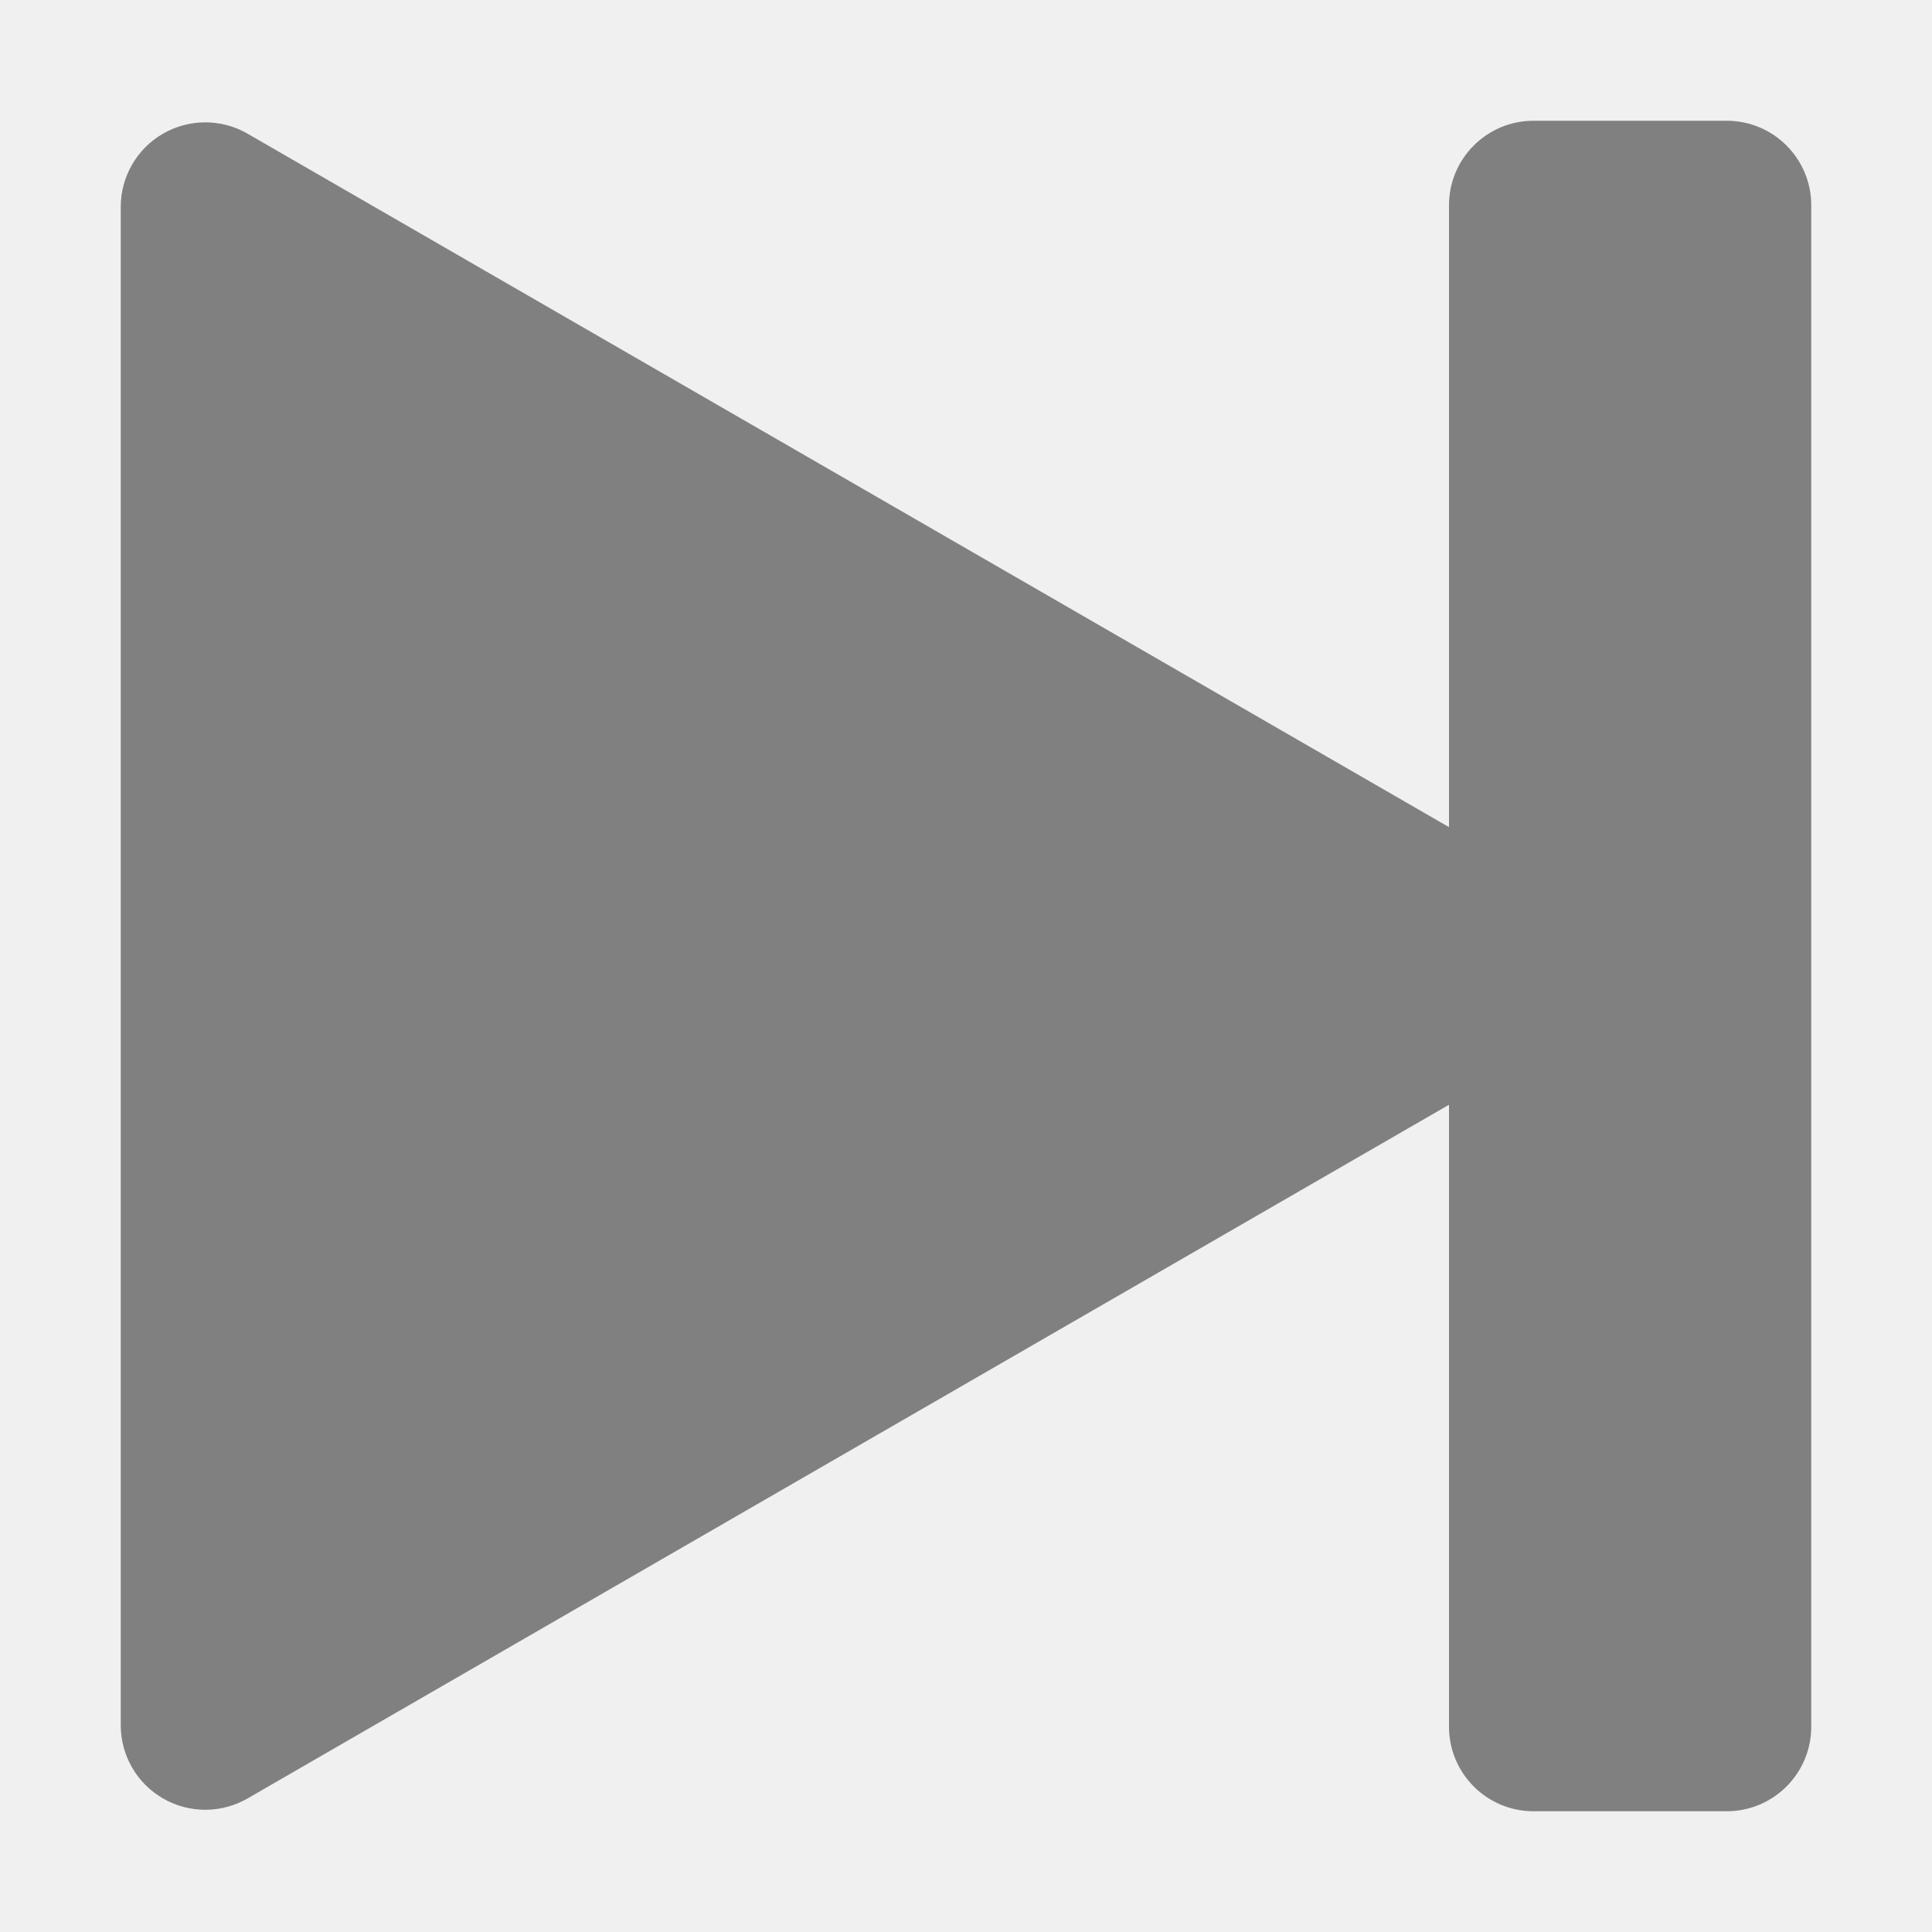
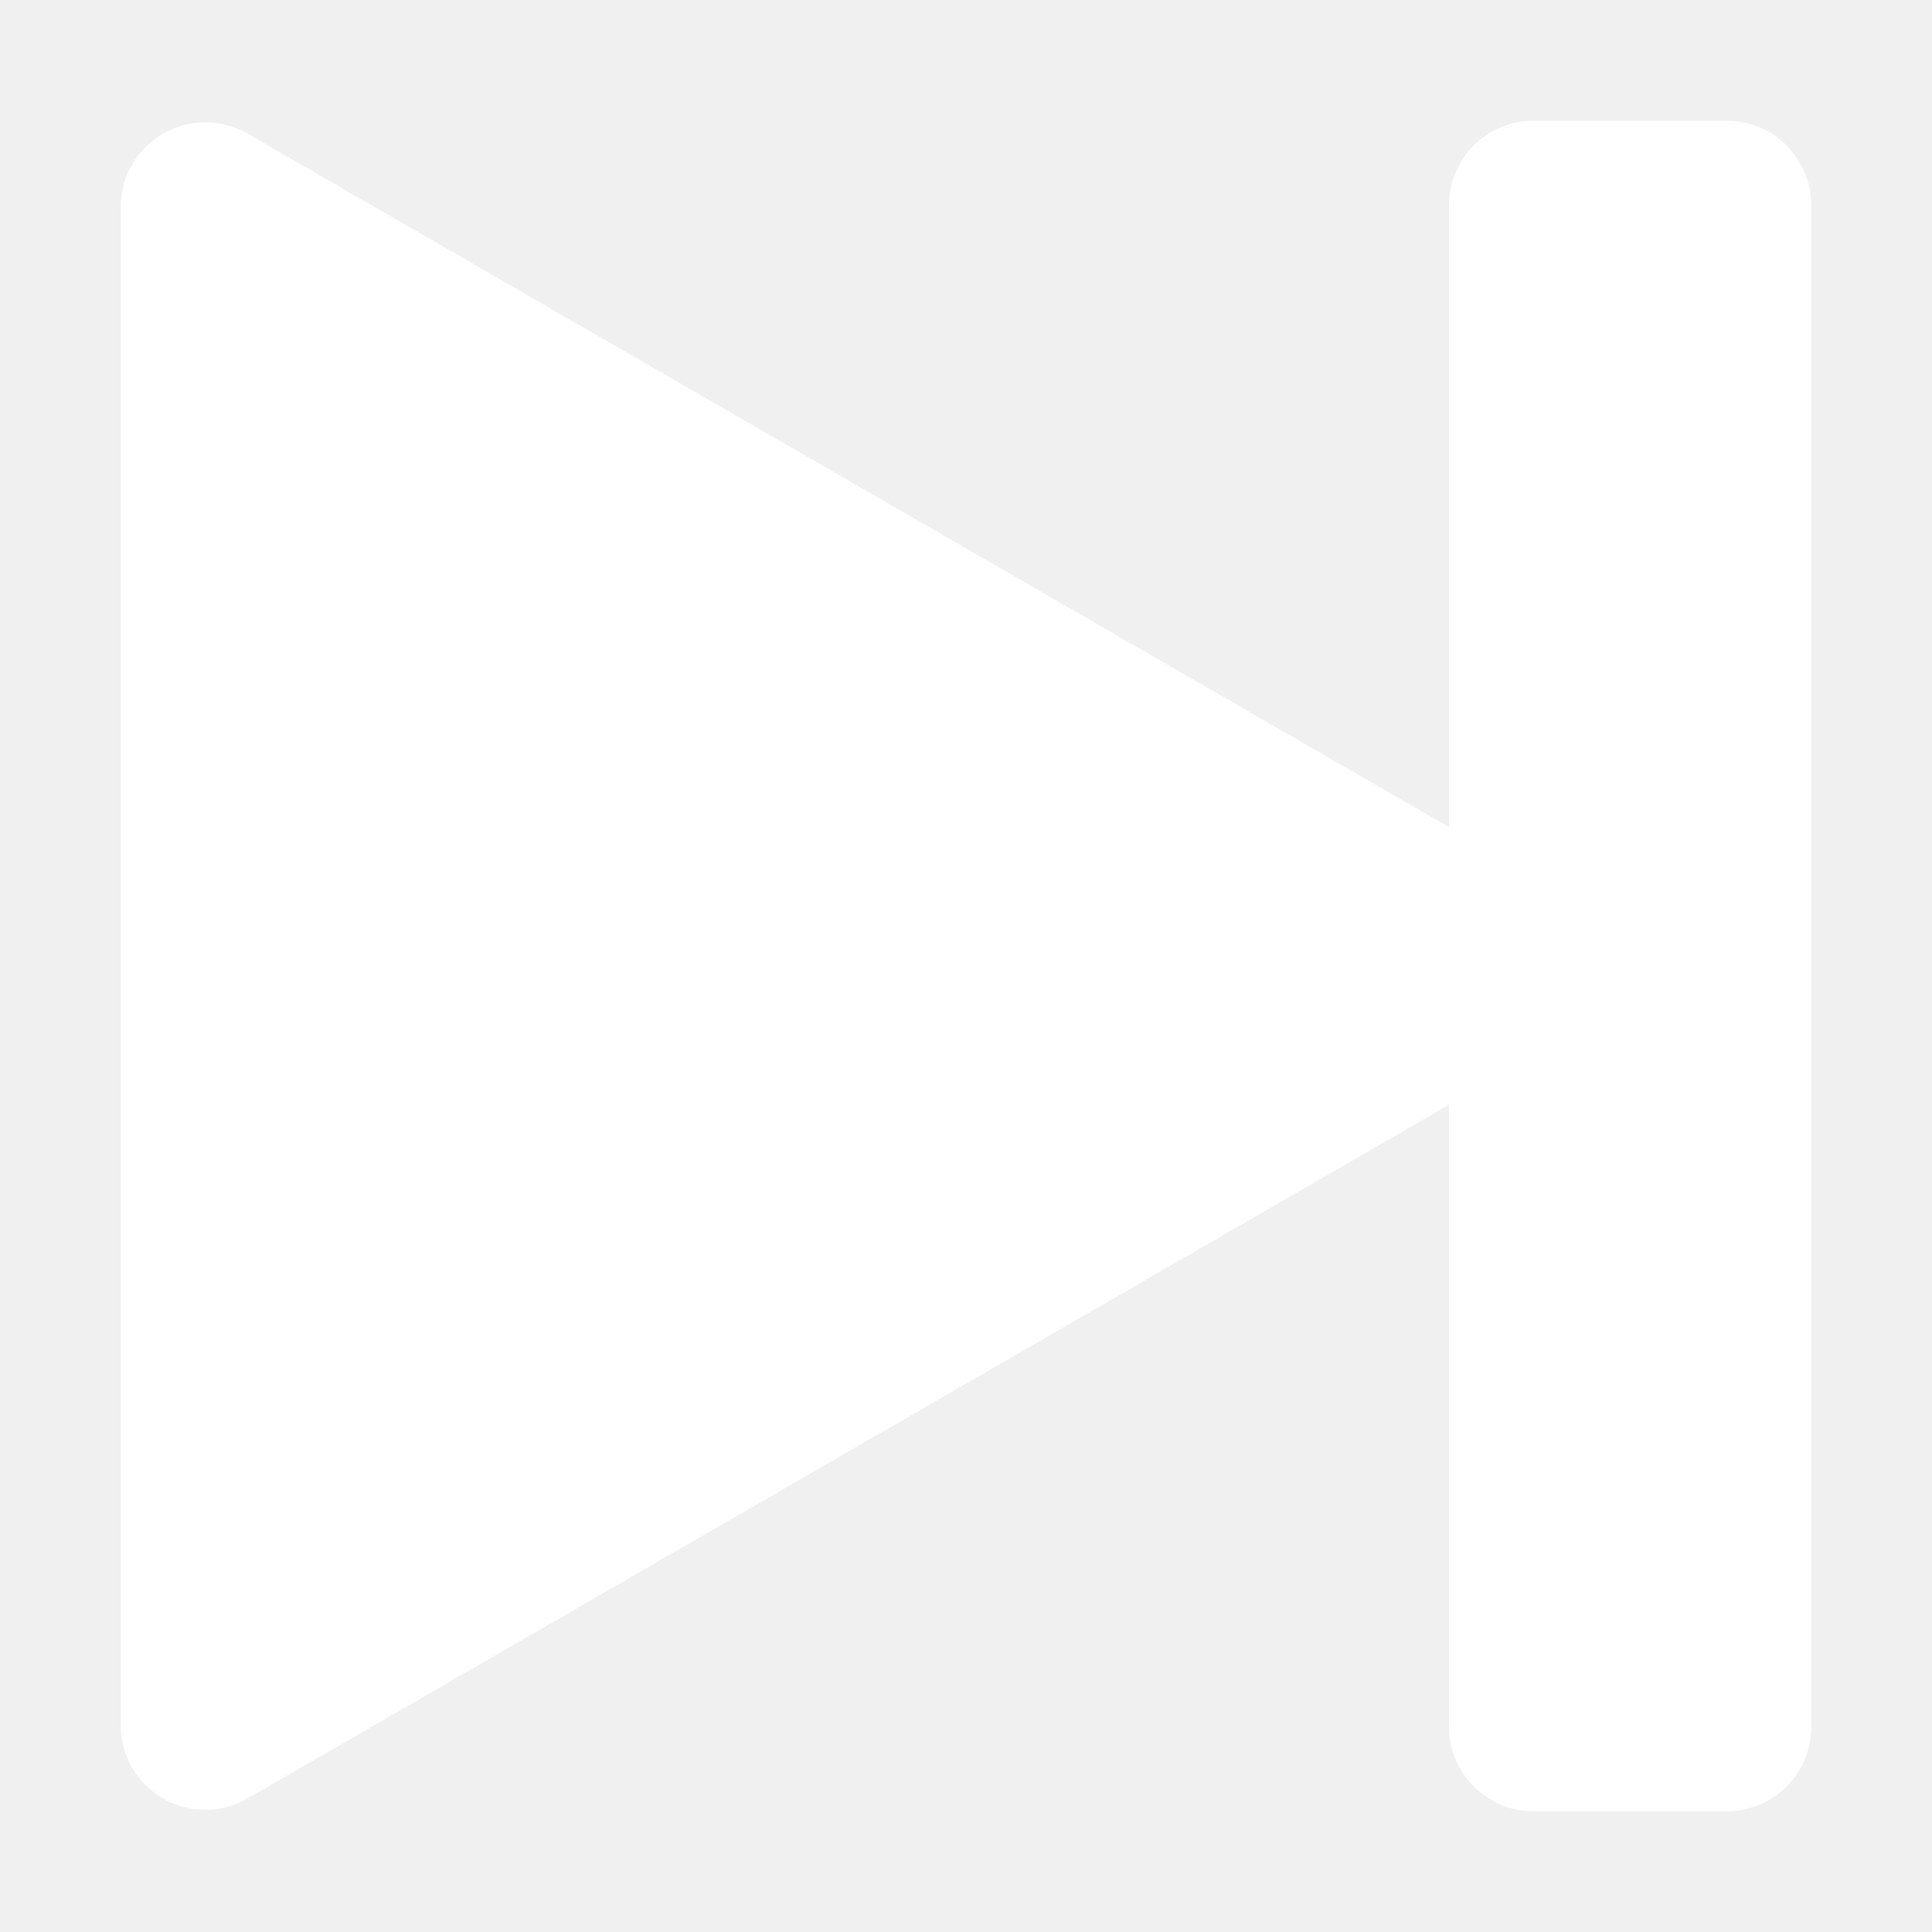
- <svg xmlns="http://www.w3.org/2000/svg" fill="grey" data-encore-id="icon" role="img" aria-hidden="true" viewBox="0 0 16 16" class="Svg-sc-ytk21e-0 dYnaPI">
+ <svg xmlns="http://www.w3.org/2000/svg" fill="white" data-encore-id="icon" role="img" aria-hidden="true" viewBox="0 0 16 16" class="Svg-sc-ytk21e-0 dYnaPI">
  <path d="M12.7 1a.7.7 0 0 0-.7.7v5.15L2.05 1.107A.7.7 0 0 0 1 1.712v12.575a.7.7 0 0 0 1.05.607L12 9.149V14.3a.7.7 0 0 0 .7.7h1.6a.7.7 0 0 0 .7-.7V1.7a.7.7 0 0 0-.7-.7h-1.6z" />
</svg>
